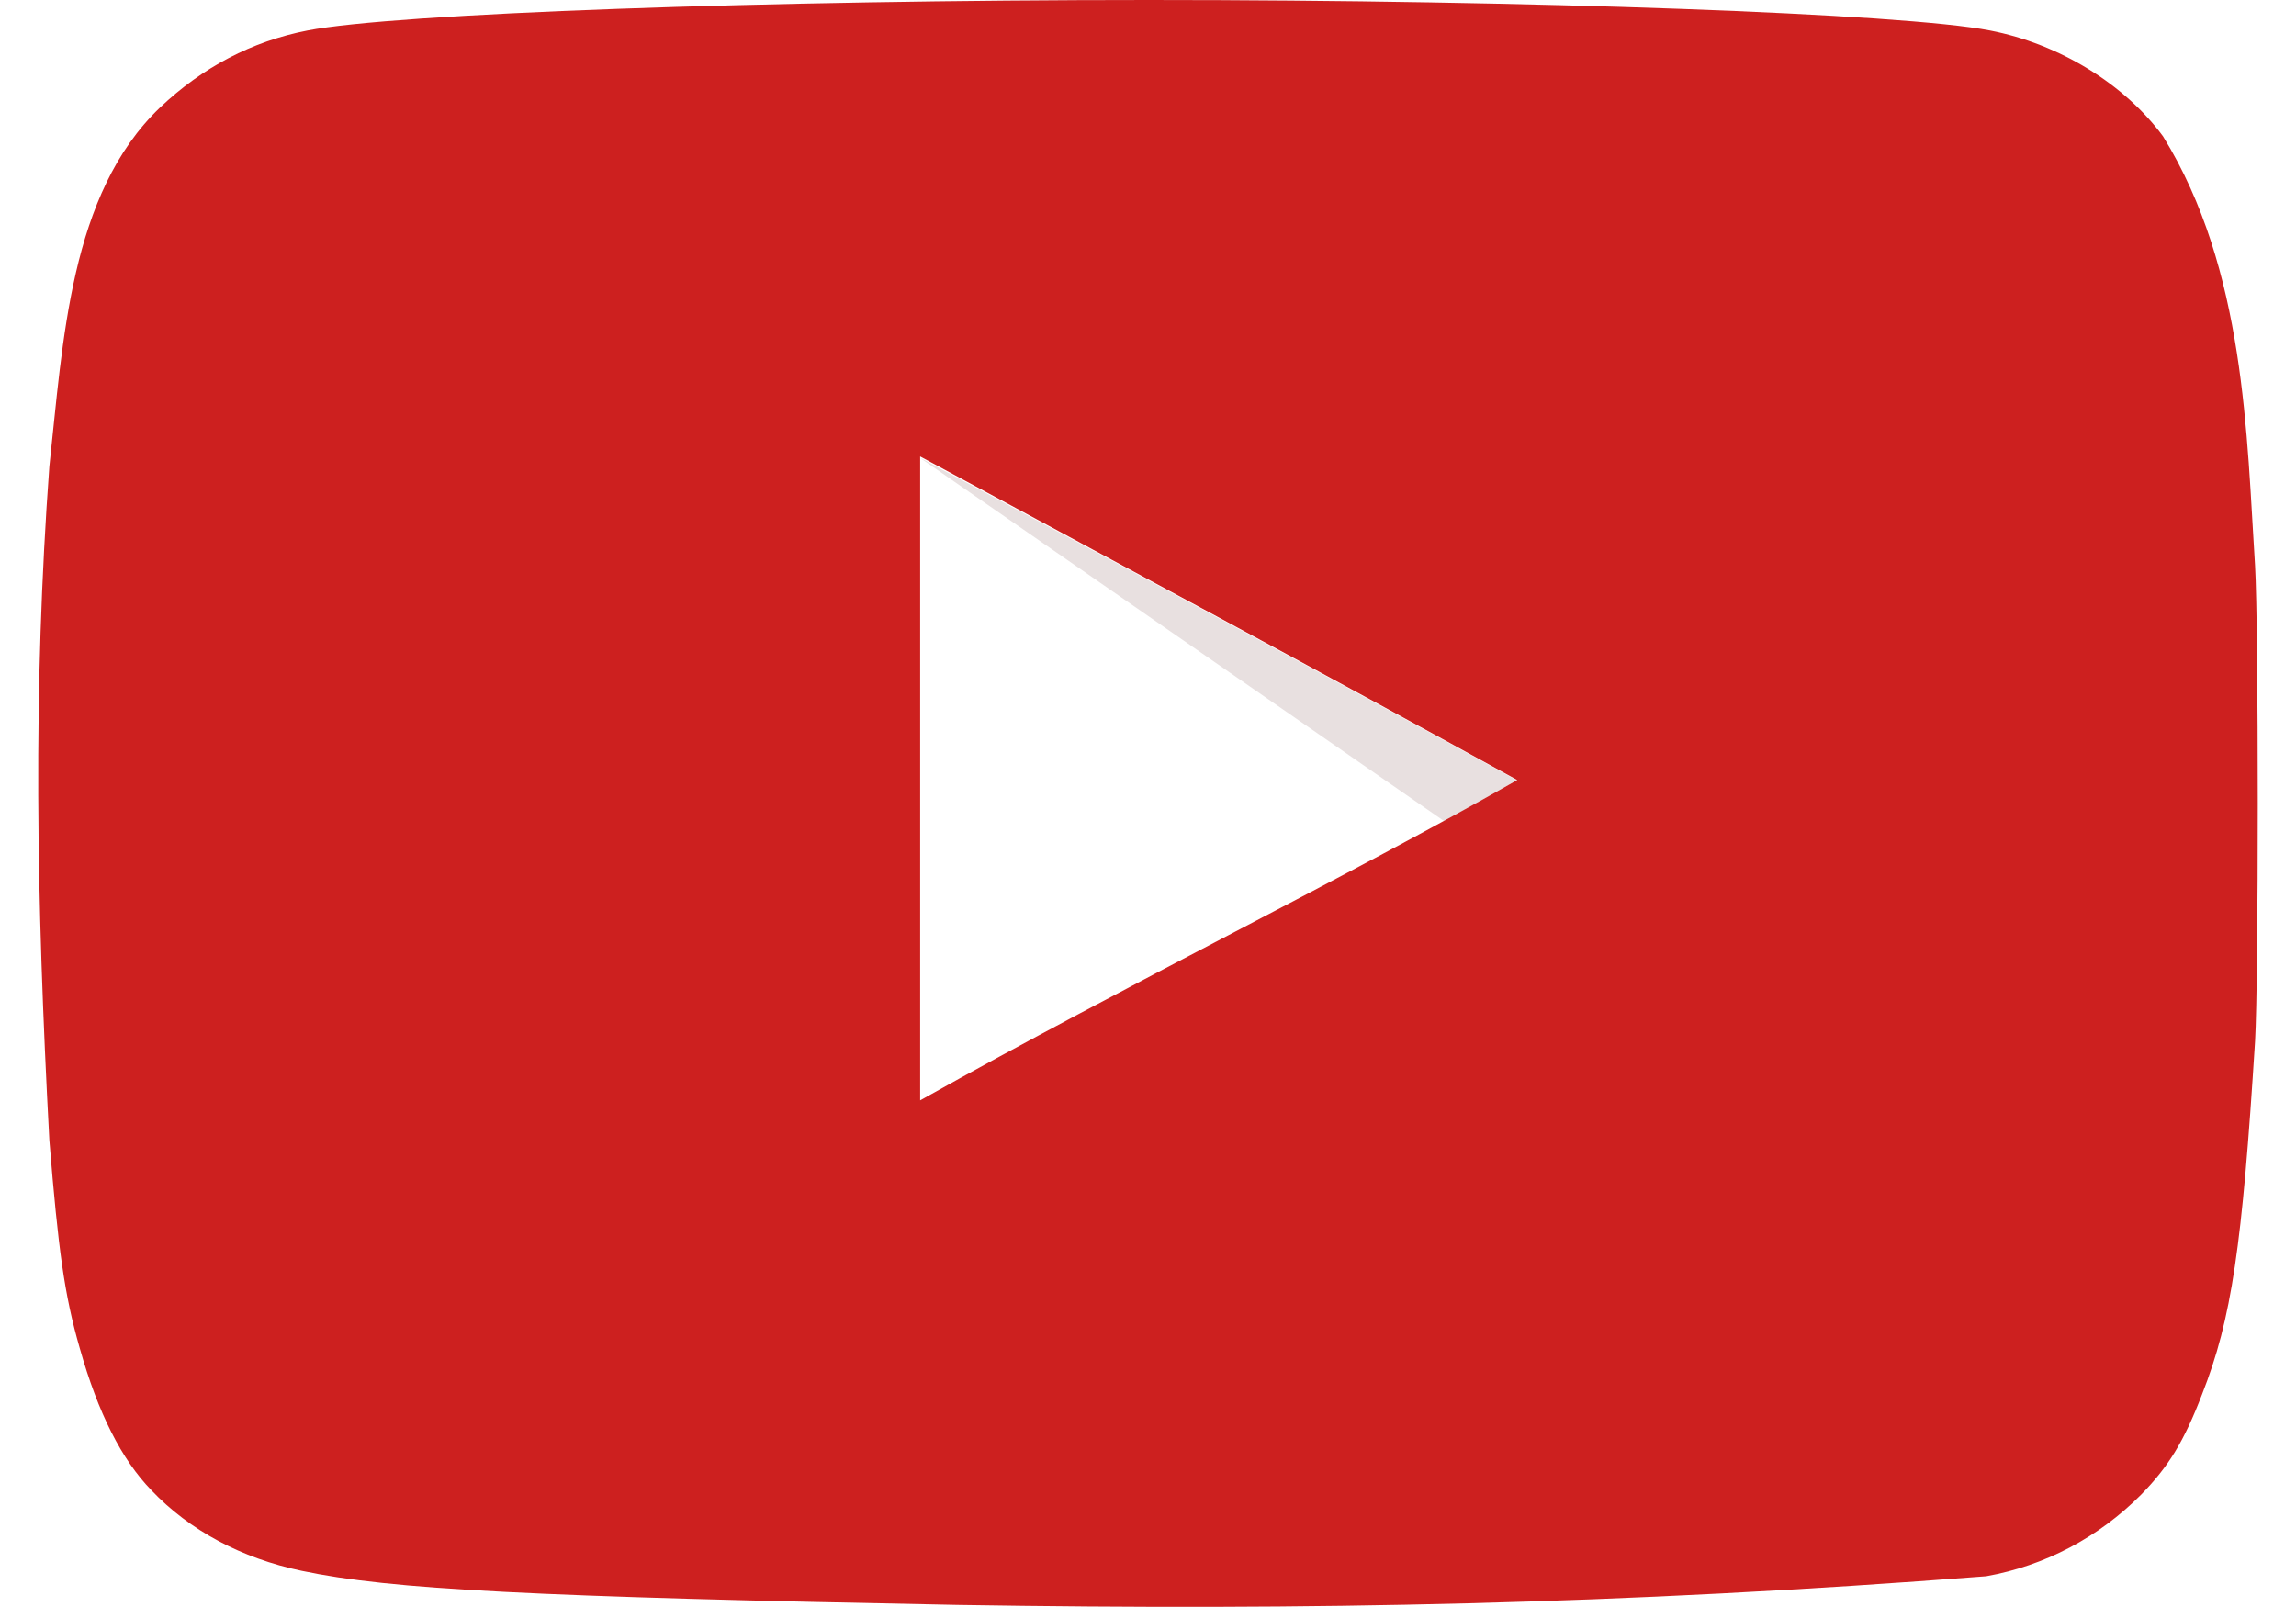
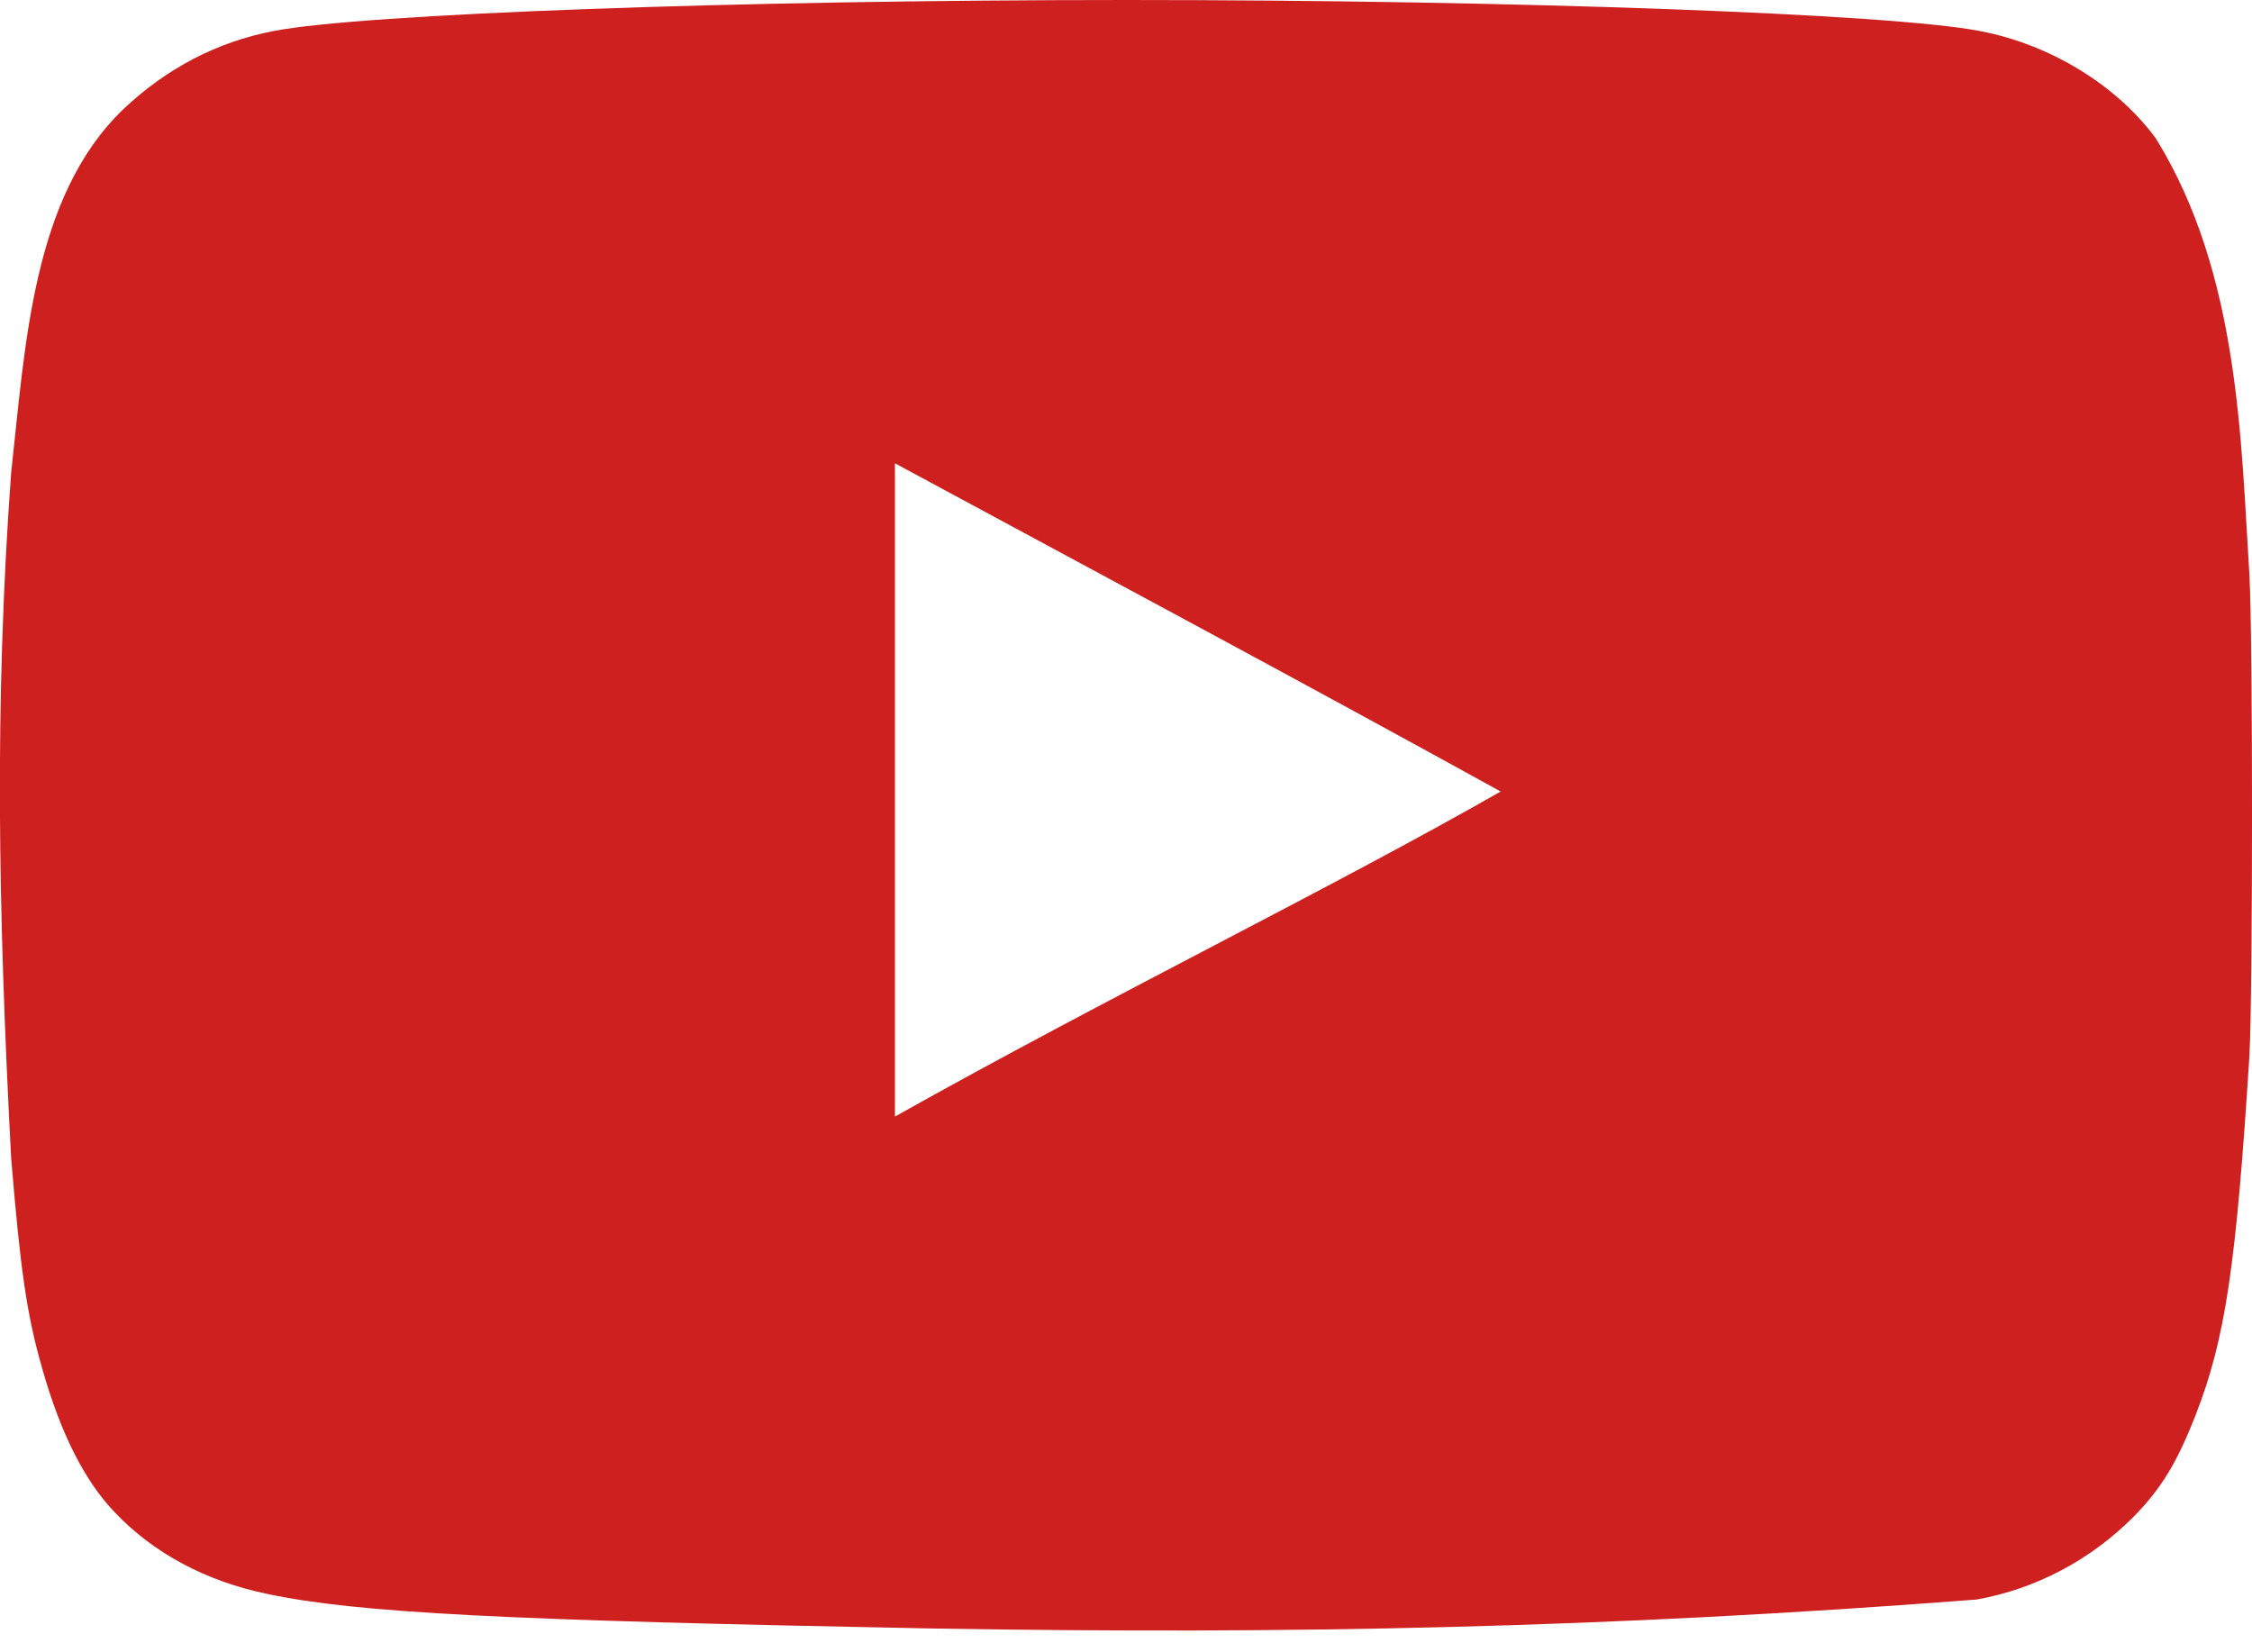
- <svg xmlns="http://www.w3.org/2000/svg" width="30px" height="21px" viewBox="0 0 29 21" version="1.1">
+ <svg xmlns="http://www.w3.org/2000/svg" width="30px" height="22px" viewBox="0 0 30 22" version="1.1">
  <g id="surface1">
-     <path style=" stroke:none;fill-rule:nonzero;fill:rgb(100%,100%,100%);fill-opacity:1;" d="M 19.316 10.195 C 16.66 8.73 14.113 7.383 11.512 5.977 L 11.512 14.387 C 14.25 12.852 17.137 11.449 19.328 10.195 Z M 19.316 10.195 " />
-     <path style=" stroke:none;fill-rule:nonzero;fill:rgb(90.98%,87.843%,87.843%);fill-opacity:1;" d="M 19.316 10.195 C 16.66 8.73 11.512 5.977 11.512 5.977 L 18.375 10.734 C 18.375 10.734 17.125 11.449 19.316 10.195 Z M 19.316 10.195 " />
-     <path style=" stroke:none;fill-rule:nonzero;fill:rgb(80.392%,12.549%,12.157%);fill-opacity:1;" d="M 12.012 20.973 C 6.488 20.867 4.602 20.773 3.441 20.527 C 2.656 20.363 1.977 20 1.477 19.473 C 1.09 19.074 0.781 18.465 0.543 17.621 C 0.34 16.918 0.262 16.332 0.145 14.902 C -0.027 11.68 -0.07 9.039 0.145 6.094 C 0.324 4.465 0.41 2.535 1.59 1.406 C 2.145 0.879 2.793 0.539 3.52 0.398 C 4.656 0.176 9.5 0 14.512 0 C 19.512 0 24.363 0.176 25.5 0.398 C 26.41 0.574 27.262 1.102 27.762 1.781 C 28.84 3.527 28.855 5.695 28.965 7.395 C 29.012 8.203 29.012 12.797 28.965 13.605 C 28.797 16.285 28.66 17.234 28.273 18.219 C 28.035 18.84 27.832 19.168 27.477 19.531 C 26.922 20.09 26.219 20.461 25.453 20.598 C 20.676 20.969 16.617 21.047 12.012 20.973 Z M 19.328 10.195 C 16.672 8.73 14.125 7.371 11.523 5.965 L 11.523 14.379 C 14.262 12.844 17.148 11.438 19.34 10.184 Z M 19.328 10.195 " />
+     <path style=" stroke:none;fill-rule:nonzero;fill:rgb(80.392%,12.549%,12.157%);fill-opacity:1;" d="M 12.426 21.695 C 6.711 21.586 4.762 21.488 3.559 21.234 C 2.746 21.066 2.043 20.691 1.527 20.145 C 1.129 19.73 0.809 19.102 0.562 18.23 C 0.352 17.5 0.27 16.895 0.148 15.418 C -0.027 12.082 -0.074 9.352 0.148 6.305 C 0.336 4.617 0.426 2.621 1.645 1.453 C 2.219 0.91 2.891 0.559 3.641 0.414 C 4.816 0.184 9.828 0 15.012 0 C 20.184 0 25.203 0.184 26.379 0.414 C 27.32 0.594 28.203 1.141 28.719 1.844 C 29.836 3.648 29.852 5.891 29.965 7.648 C 30.012 8.484 30.012 13.238 29.965 14.074 C 29.789 16.848 29.648 17.828 29.25 18.848 C 29 19.488 28.793 19.828 28.426 20.203 C 27.852 20.781 27.121 21.168 26.332 21.309 C 21.391 21.691 17.191 21.773 12.426 21.695 Z M 19.996 10.547 C 17.246 9.031 14.613 7.625 11.922 6.172 L 11.922 14.875 C 14.754 13.285 17.738 11.832 20.008 10.535 Z M 19.996 10.547 " />
  </g>
</svg>
